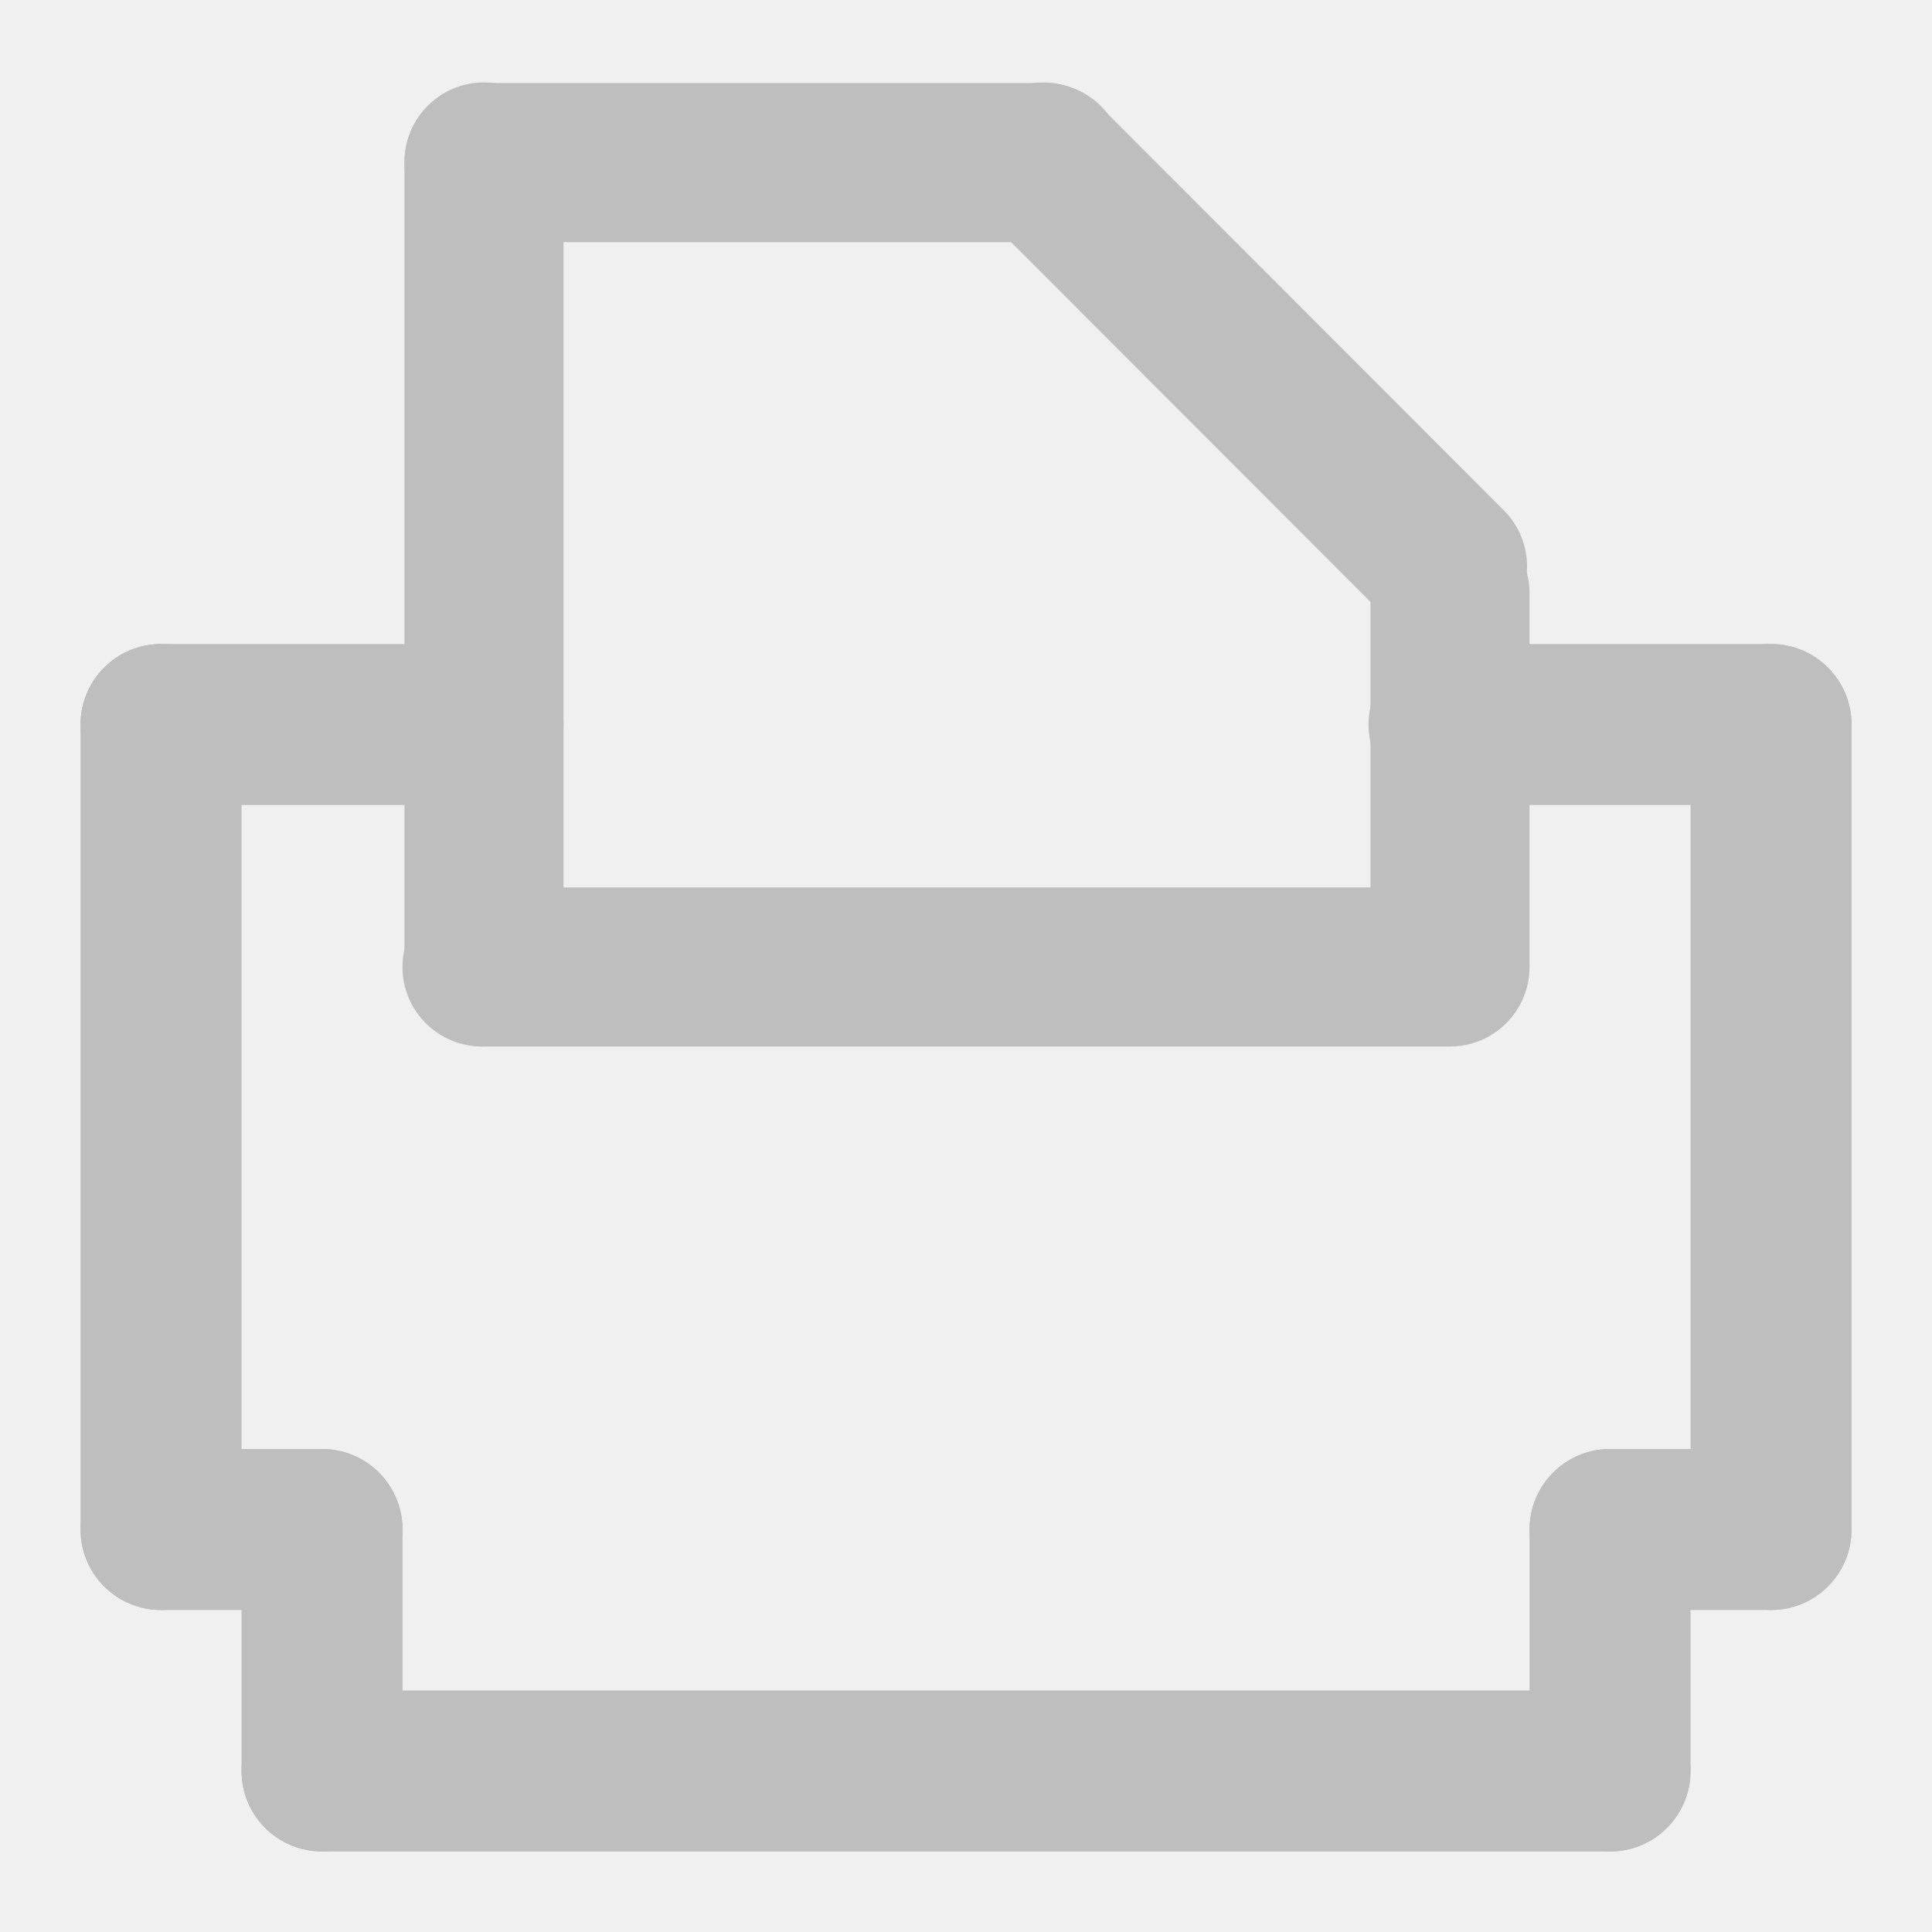
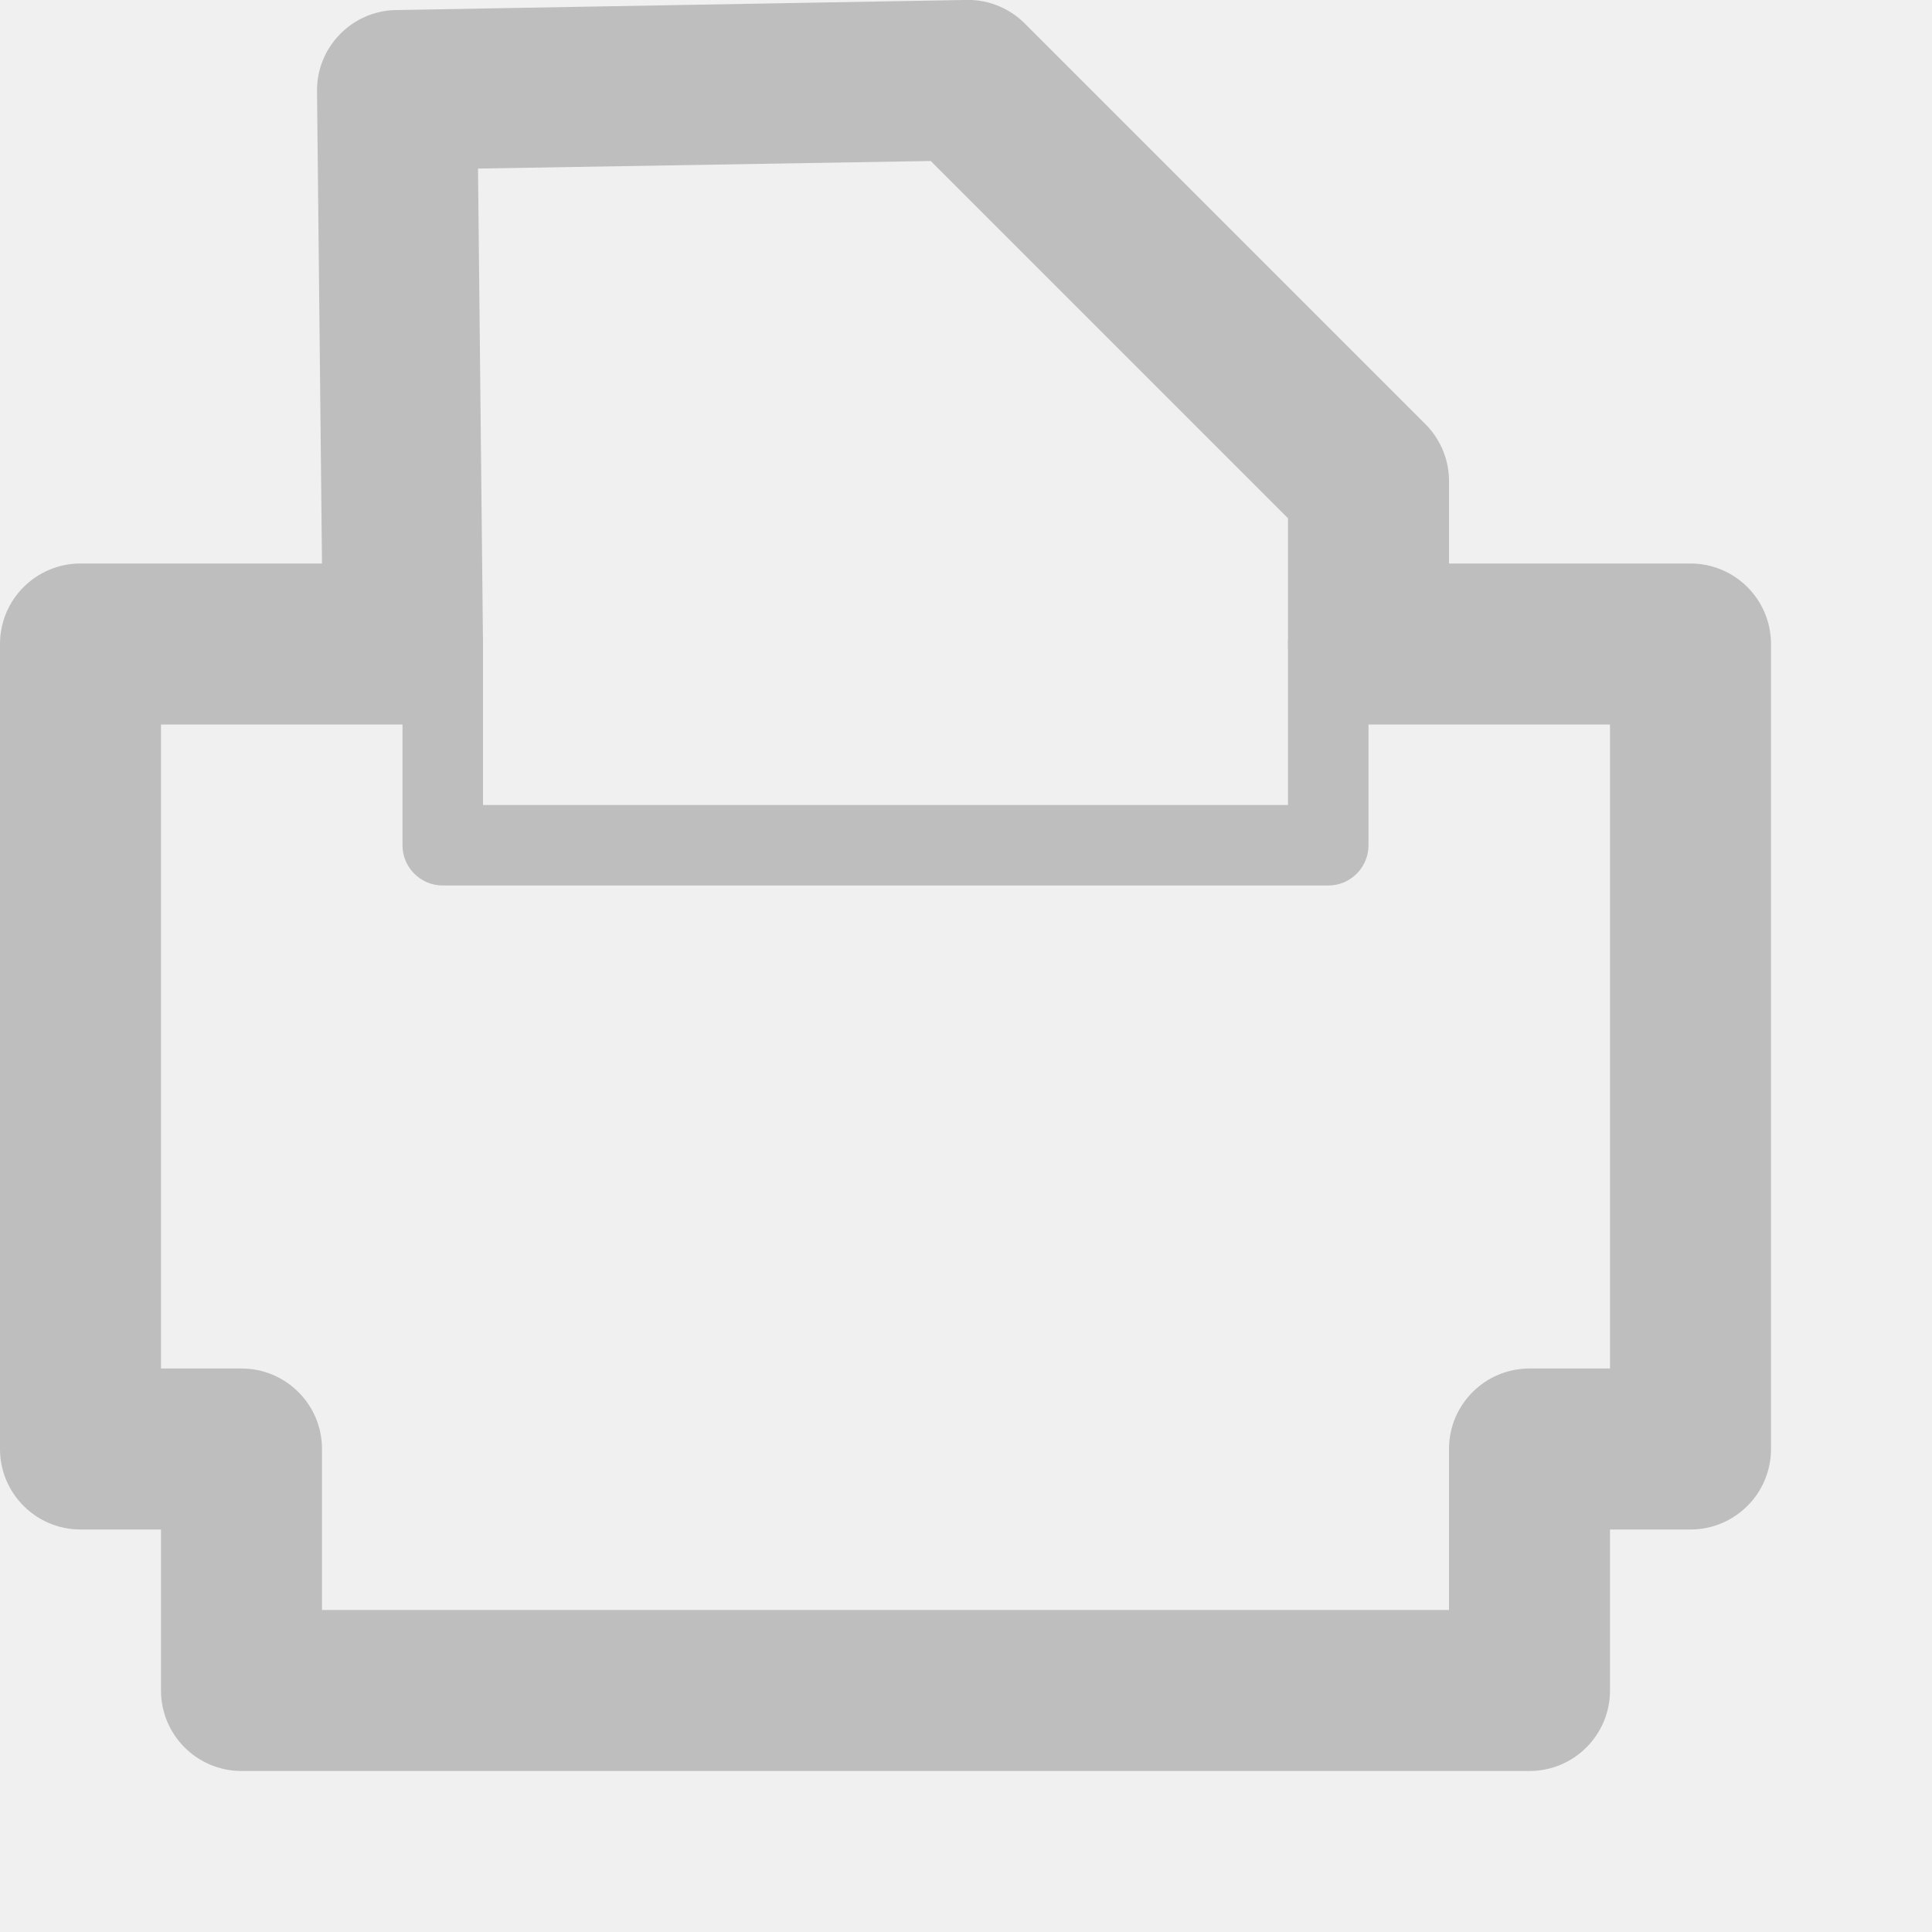
<svg xmlns="http://www.w3.org/2000/svg" version="1.0" width="24" height="24" id="svg7384">
  <defs id="defs7386" />
-   <g transform="translate(394.9675,-307.0001)" id="layer3" />
-   <g transform="translate(394.9675,-307.0001)" id="layer5" />
-   <g transform="translate(394.9675,-307.0001)" id="layer7" />
-   <g transform="translate(394.9675,-307.0001)" id="layer2" />
-   <g transform="translate(394.9675,-307.0001)" id="layer8" />
-   <g transform="translate(394.9675,-1259.362)" id="layer1" />
-   <g transform="translate(394.9675,-307.0001)" id="layer4" />
-   <g transform="translate(394.9675,-307.0001)" id="layer9" />
-   <g transform="translate(394.9675,-307.0001)" id="layer6">
-     <rect width="24" height="24" x="370.967" y="307" transform="scale(-1,1)" id="rect9174" style="opacity:0;fill:#ffffff;fill-opacity:1;stroke:none;display:inline" />
-     <rect width="2" height="6" rx="1" ry="1" x="315" y="371.967" transform="matrix(0,1,-1,0,0,0)" id="rect2838" style="fill:#bebebe;fill-opacity:1;stroke:none;display:inline" />
-     <rect width="2" height="6" rx="1" ry="1" x="315" y="387.967" transform="matrix(0,1,-1,0,0,0)" id="rect2840" style="fill:#bebebe;fill-opacity:1;stroke:none;display:inline" />
-     <rect width="2" height="12" rx="1" ry="1" x="-393.967" y="315" id="rect2843" style="fill:#bebebe;fill-opacity:1;stroke:none;display:inline" />
-     <rect width="2" height="12" rx="1" ry="1" x="-373.967" y="315" id="rect2845" style="fill:#bebebe;fill-opacity:1;stroke:none;display:inline" />
-     <rect width="2" height="4" rx="1" ry="1" x="325" y="371.967" transform="matrix(0,1,-1,0,0,0)" id="rect2849" style="fill:#bebebe;fill-opacity:1;stroke:none;display:inline" />
-     <rect width="2" height="18" rx="1" ry="1" x="328" y="373.967" transform="matrix(0,1,-1,0,0,0)" id="rect2851" style="fill:#bebebe;fill-opacity:1;stroke:none;display:inline" />
-     <rect width="2" height="5" rx="1" ry="1" x="-375.967" y="325" id="rect9197" style="fill:#bebebe;fill-opacity:1;stroke:none;display:inline" />
-     <rect width="2" height="5" rx="1" ry="1" x="-391.967" y="325" id="rect9199" style="fill:#bebebe;fill-opacity:1;stroke:none;display:inline" />
-     <rect width="2" height="4" rx="1" ry="1" x="325" y="389.967" transform="matrix(0,1,-1,0,0,0)" id="rect9201" style="fill:#bebebe;fill-opacity:1;stroke:none;display:inline" />
-     <rect width="8.945" height="1.976" rx="0.988" ry="0.988" x="380.998" y="308.032" transform="scale(-1,1)" id="rect3626-0-6" style="fill:#bebebe;fill-opacity:1;stroke:none;display:inline" />
-     <rect width="6.614" height="1.976" rx="0.988" ry="0.988" x="-320" y="-377.943" transform="matrix(0,-1,1,0,0,0)" id="rect3626-5-0-0" style="fill:#bebebe;fill-opacity:1;stroke:none;display:inline" />
-     <rect width="13.959" height="1.976" rx="0.988" ry="0.988" x="376.009" y="318.024" transform="scale(-1,1)" id="rect2905-1" style="fill:#bebebe;fill-opacity:1;stroke:none;display:inline" />
-     <path d="M -381.307,308.315 L -376.288,313.338 C -375.901,313.725 -375.901,314.348 -376.288,314.735 C -376.675,315.122 -377.298,315.122 -377.685,314.735 L -382.704,309.712 C -383.091,309.325 -383.091,308.702 -382.704,308.315 C -382.317,307.928 -381.694,307.928 -381.307,308.315 z" id="rect2836-42-2" style="fill:#bebebe;fill-opacity:1;stroke:none;display:inline" />
-     <rect width="11.976" height="1.976" rx="0.988" ry="0.988" x="-320" y="-389.943" transform="matrix(0,-1,1,0,0,0)" id="rect9584" style="fill:#bebebe;fill-opacity:1;stroke:none;display:inline" />
+   <g transform="translate(396,-306)" id="layer3" />
+   <g transform="translate(396,-306)" id="layer5" />
+   <g transform="translate(396,-306)" id="layer7" />
+   <g transform="translate(396,-306)" id="layer2" />
+   <g transform="translate(396,-306)" id="layer8" />
+   <g transform="translate(396,-1258.362)" id="layer1" />
+   <g transform="translate(396,-306)" id="layer4" />
+   <g transform="translate(396,-306)" id="layer9" />
+   <g transform="translate(396,-306)" id="layer6">
+     <rect width="24" height="24" x="372" y="306" transform="scale(-1,1)" id="rect9174" style="opacity:0;fill:#ffffff;fill-opacity:1;stroke:none;display:inline" />
+     <path d="M -384.031,306 L -391.094,306.125 C -391.634,306.142 -392.063,306.585 -392.062,307.125 L -392,313 L -395,313 C -395.552,313 -396,313.448 -396,314 L -396,324 C -396,324.552 -395.552,325 -395,325 L -394,325 L -394,327 C -394,327.552 -393.552,328 -393,328 L -377,328 C -376.448,328 -376,327.552 -376,327 L -376,325 L -375,325 C -374.448,325 -374,324.552 -374,324 L -374,314 C -374,313.448 -374.448,313 -375,313 L -378,313 L -378,312 C -377.994,311.732 -378.095,311.474 -378.281,311.281 L -383.281,306.281 C -383.481,306.087 -383.753,305.985 -384.031,306 z M -384.438,308 L -380,312.438 L -380,314 C -380,314.552 -379.552,315 -379,315 L -376,315 L -376,323 L -377,323 C -377.552,323 -378,323.448 -378,324 L -378,326 L -392,326 L -392,324 C -392,323.448 -392.448,323 -393,323 L -394,323 L -394,315 L -391,315 C -390.448,315 -390,314.552 -390,314 L -390.062,308.094 L -384.438,308 z" id="path4813" style="fill:#bebebe;fill-opacity:1;stroke:none;stroke-width:2;stroke-linecap:round;stroke-linejoin:round;marker:none;stroke-miterlimit:4;stroke-dasharray:none;stroke-dashoffset:0;stroke-opacity:1;visibility:visible;display:inline;overflow:visible;enable-background:accumulate" />
+     <path d="M -390.594,313.5 C -390.833,313.546 -391.004,313.757 -391,314 L -391,316.5 C -391,316.776 -390.776,317 -390.5,317 L -379.5,317 C -379.224,317 -379,316.776 -379,316.5 L -379,314 C -378.997,313.82 -379.092,313.652 -379.248,313.561 C -379.404,313.47 -379.596,313.47 -379.752,313.561 C -379.908,313.652 -380.003,313.82 -380,314 L -380,316 L -390,316 L -390,314 C -389.997,313.849 -390.063,313.706 -390.178,313.609 C -390.293,313.512 -390.446,313.472 -390.594,313.5 z" id="path4815" style="fill:#bebebe;fill-opacity:1;stroke:none;stroke-width:1;stroke-linecap:round;stroke-linejoin:round;marker:none;stroke-miterlimit:4;stroke-dasharray:none;stroke-dashoffset:0;stroke-opacity:1;visibility:visible;display:inline;overflow:visible;enable-background:accumulate" />
  </g>
</svg>
